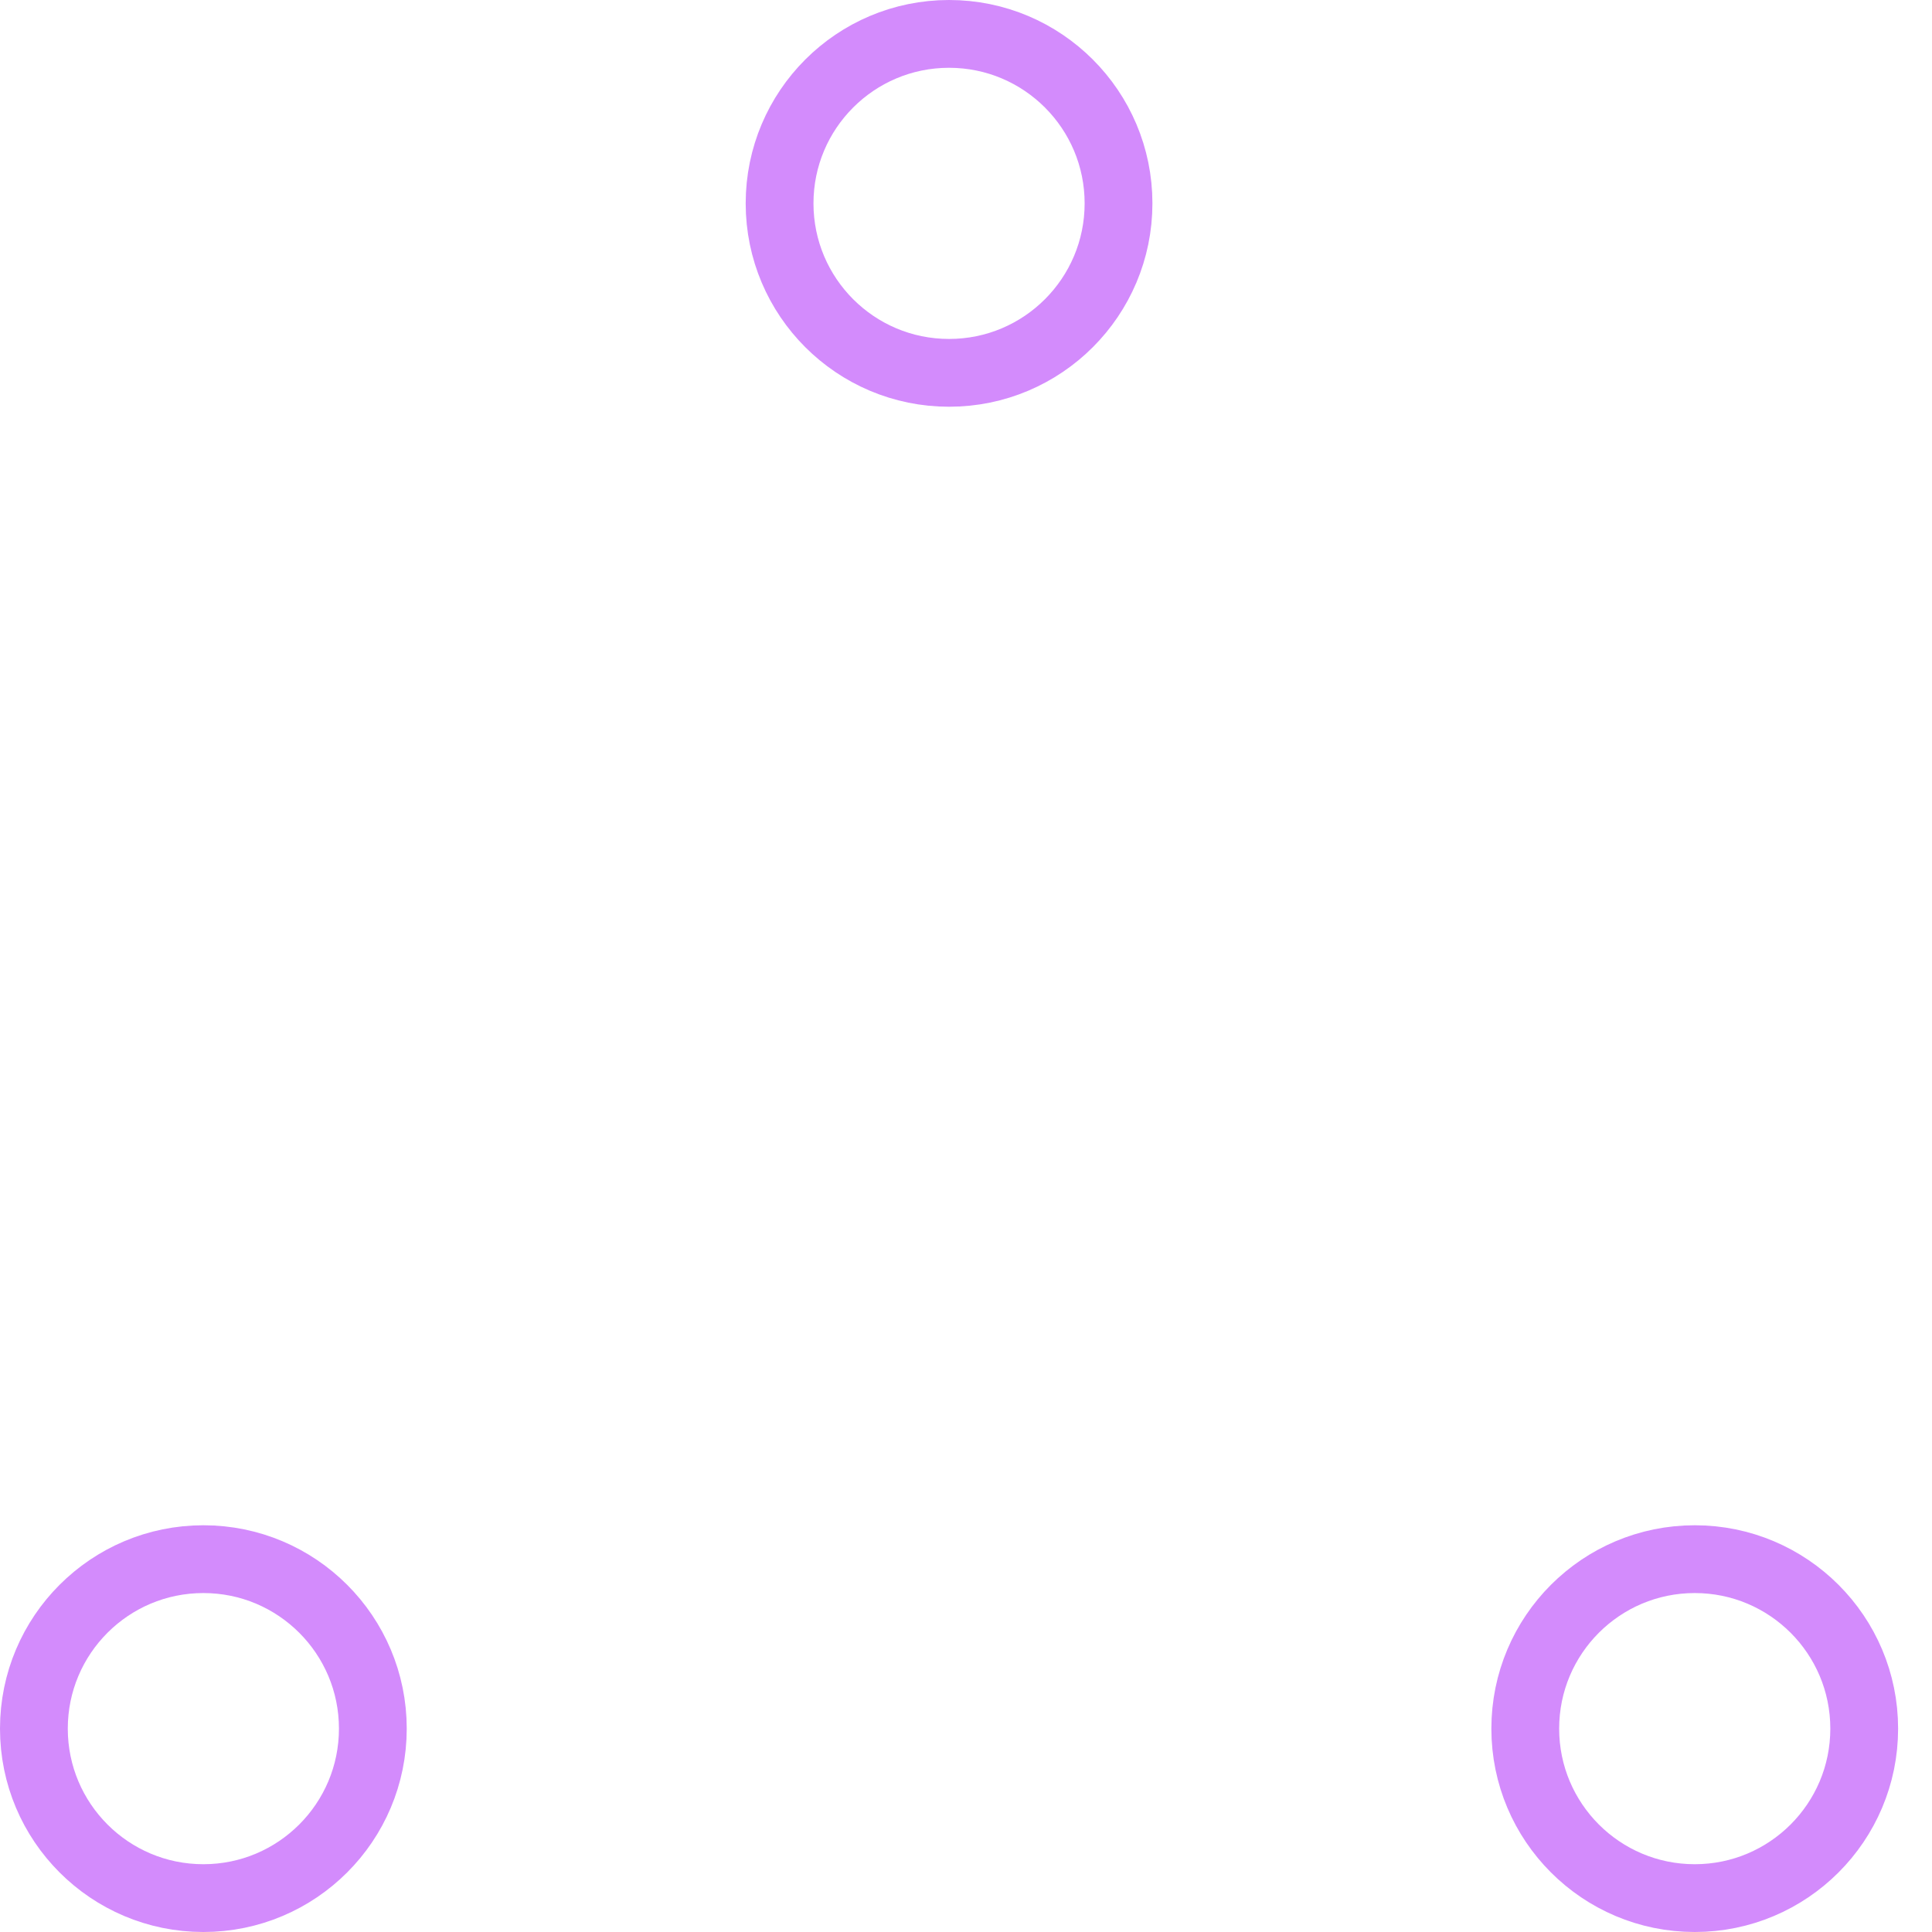
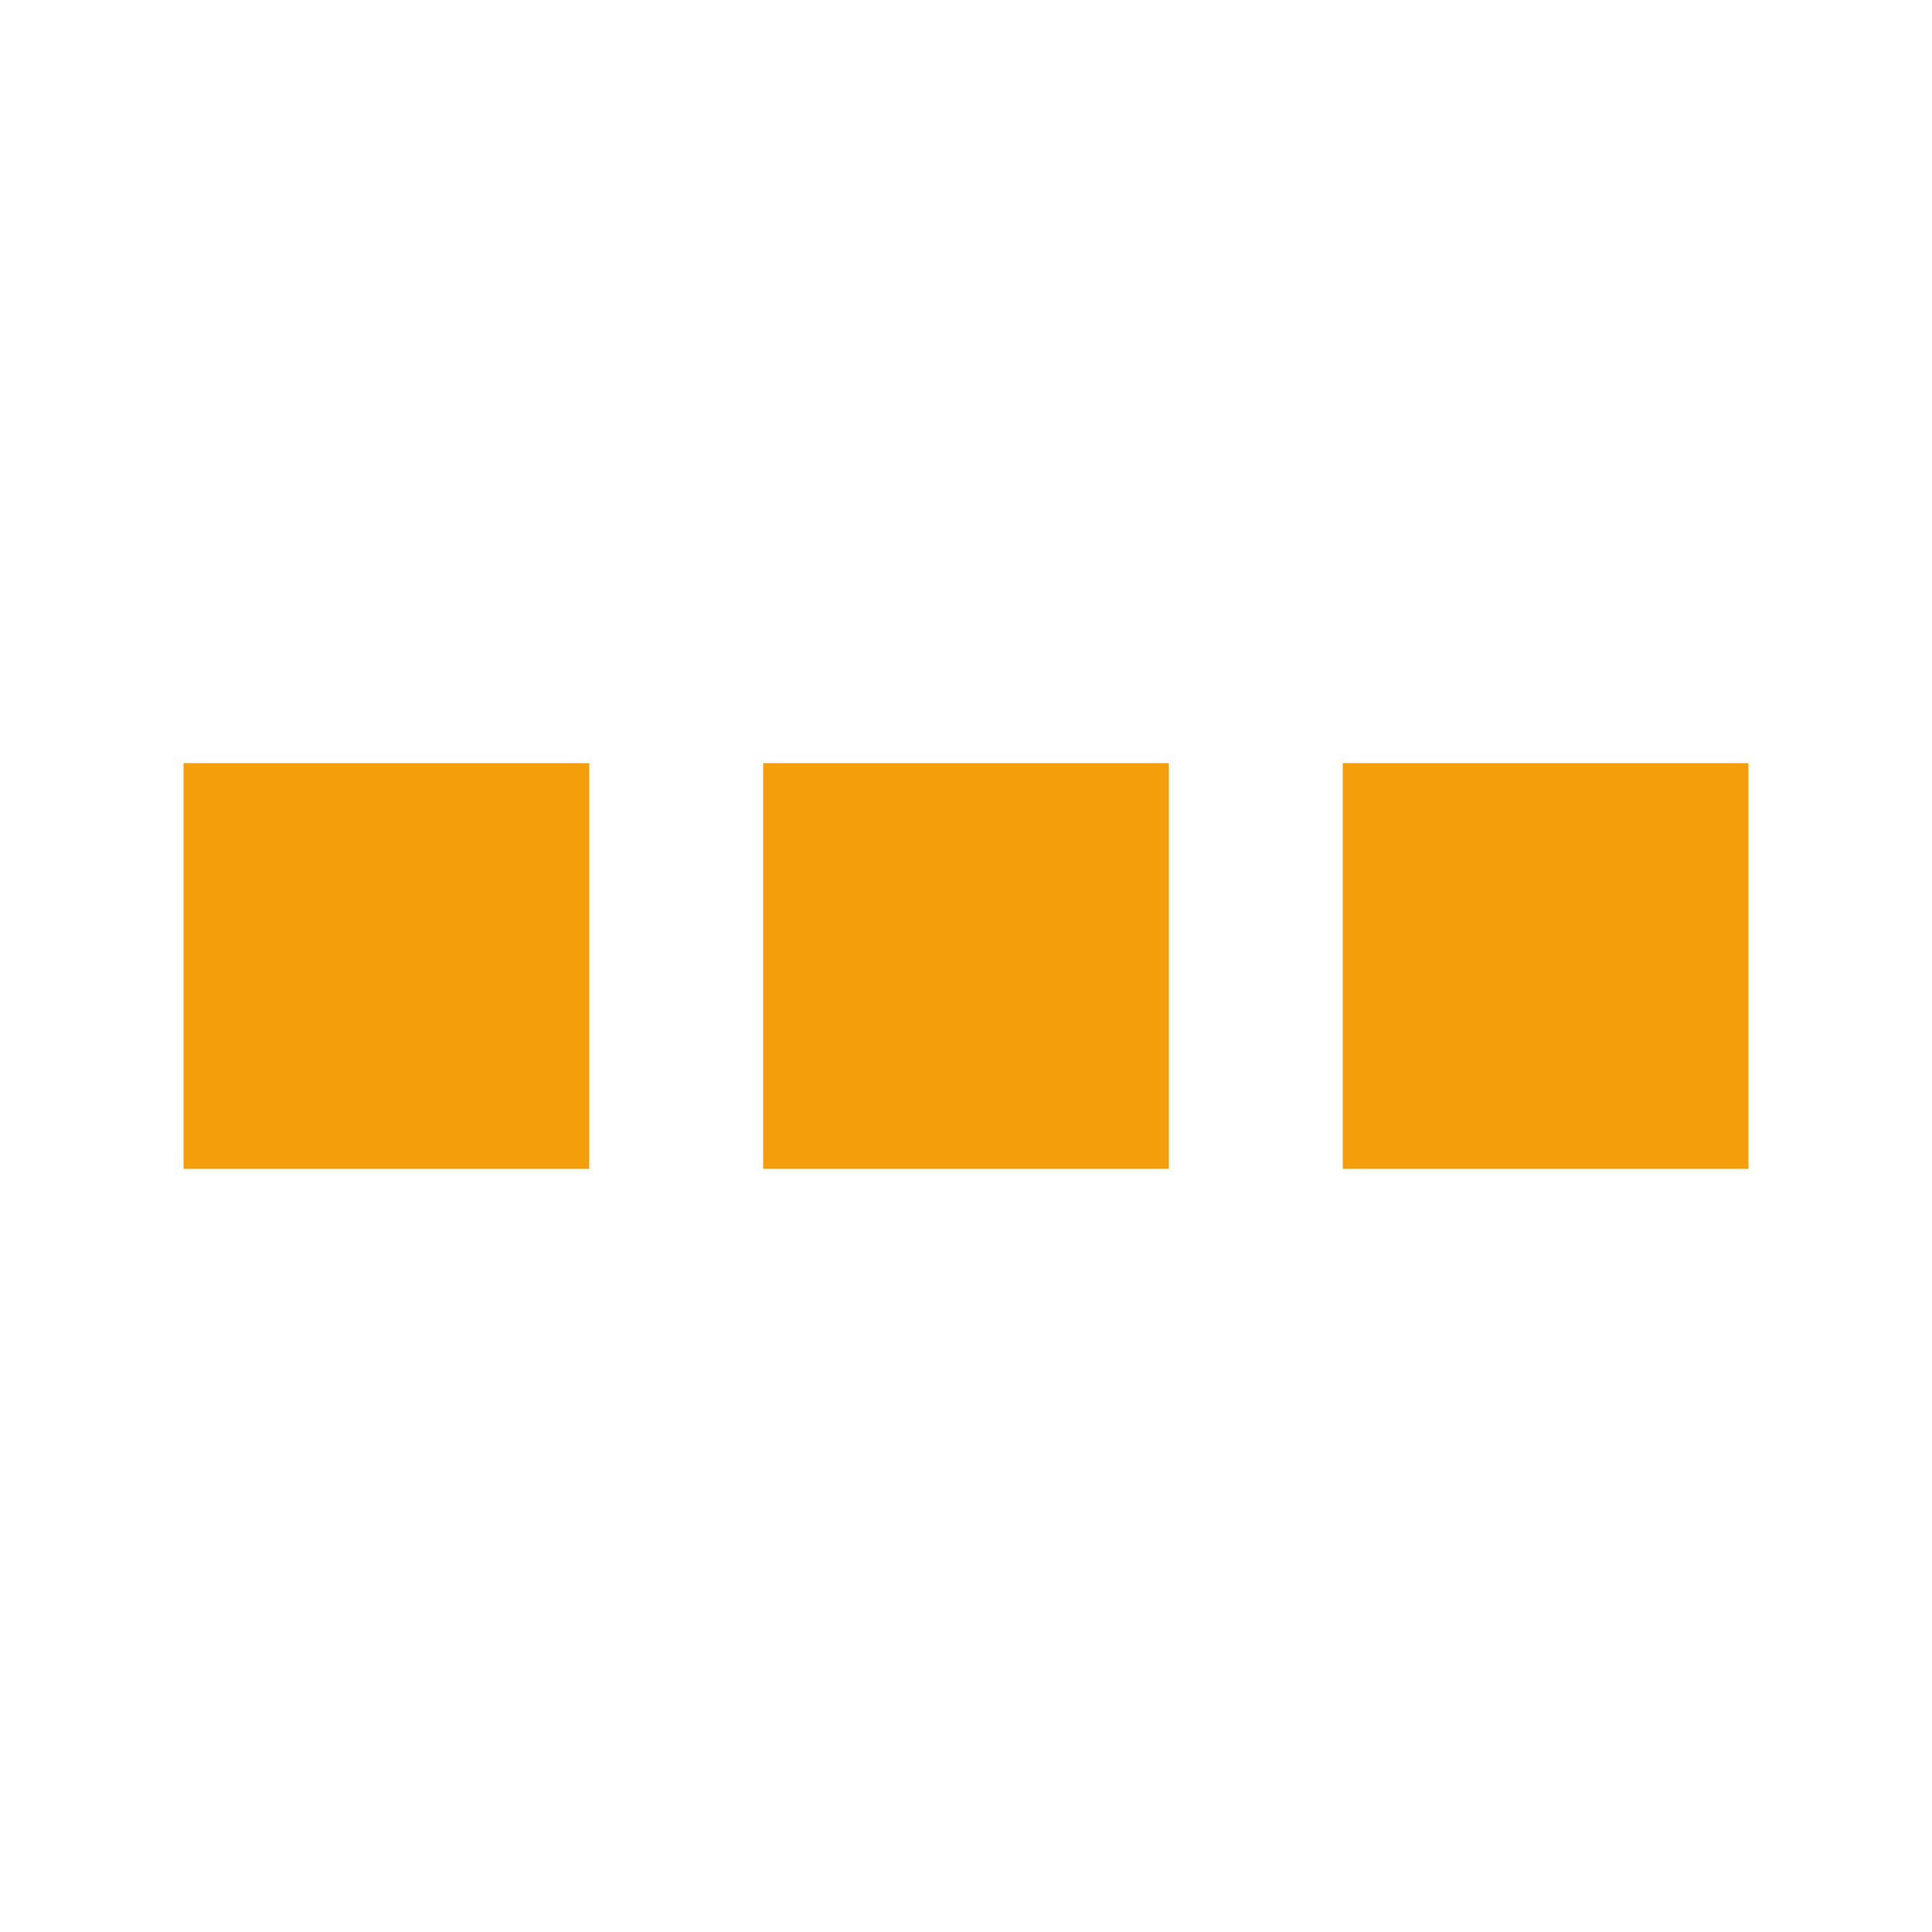
- <svg xmlns="http://www.w3.org/2000/svg" width="80" height="80" viewBox="0 0 57 57" stroke="#d38bfc">
-   <g fill="none" fill-rule="evenodd">
-     <g transform="translate(1 1)" stroke-width="2">
-       <circle cx="5" cy="50" r="5">
-         <animate attributeName="cy" begin="0s" dur="2.2s" values="50;5;50;50" calcMode="linear" repeatCount="indefinite" />
-         <animate attributeName="cx" begin="0s" dur="2.2s" values="5;27;49;5" calcMode="linear" repeatCount="indefinite" />
-       </circle>
-       <circle cx="27" cy="5" r="5">
-         <animate attributeName="cy" begin="0s" dur="2.2s" from="5" to="5" values="5;50;50;5" calcMode="linear" repeatCount="indefinite" />
-         <animate attributeName="cx" begin="0s" dur="2.2s" from="27" to="27" values="27;49;5;27" calcMode="linear" repeatCount="indefinite" />
-       </circle>
-       <circle cx="49" cy="50" r="5">
-         <animate attributeName="cy" begin="0s" dur="2.2s" values="50;50;5;50" calcMode="linear" repeatCount="indefinite" />
-         <animate attributeName="cx" from="49" to="49" begin="0s" dur="2.2s" values="49;5;27;49" calcMode="linear" repeatCount="indefinite" />
-       </circle>
-     </g>
-   </g>
+ <svg xmlns="http://www.w3.org/2000/svg" viewBox="0 0 200 200">
+   <rect fill="#F59E0B" stroke="#F59E0B" stroke-width="12" width="30" height="30" x="25" y="85">
+     <animate attributeName="opacity" calcMode="spline" dur="0.9" values="1;0;1;" keySplines=".5 0 .5 1;.5 0 .5 1" repeatCount="indefinite" begin="-.4" />
+   </rect>
+   <rect fill="#F59E0B" stroke="#F59E0B" stroke-width="12" width="30" height="30" x="85" y="85">
+     <animate attributeName="opacity" calcMode="spline" dur="0.9" values="1;0;1;" keySplines=".5 0 .5 1;.5 0 .5 1" repeatCount="indefinite" begin="-.2" />
+   </rect>
+   <rect fill="#F59E0B" stroke="#F59E0B" stroke-width="12" width="30" height="30" x="145" y="85">
+     <animate attributeName="opacity" calcMode="spline" dur="0.9" values="1;0;1;" keySplines=".5 0 .5 1;.5 0 .5 1" repeatCount="indefinite" begin="0" />
+   </rect>
</svg>
